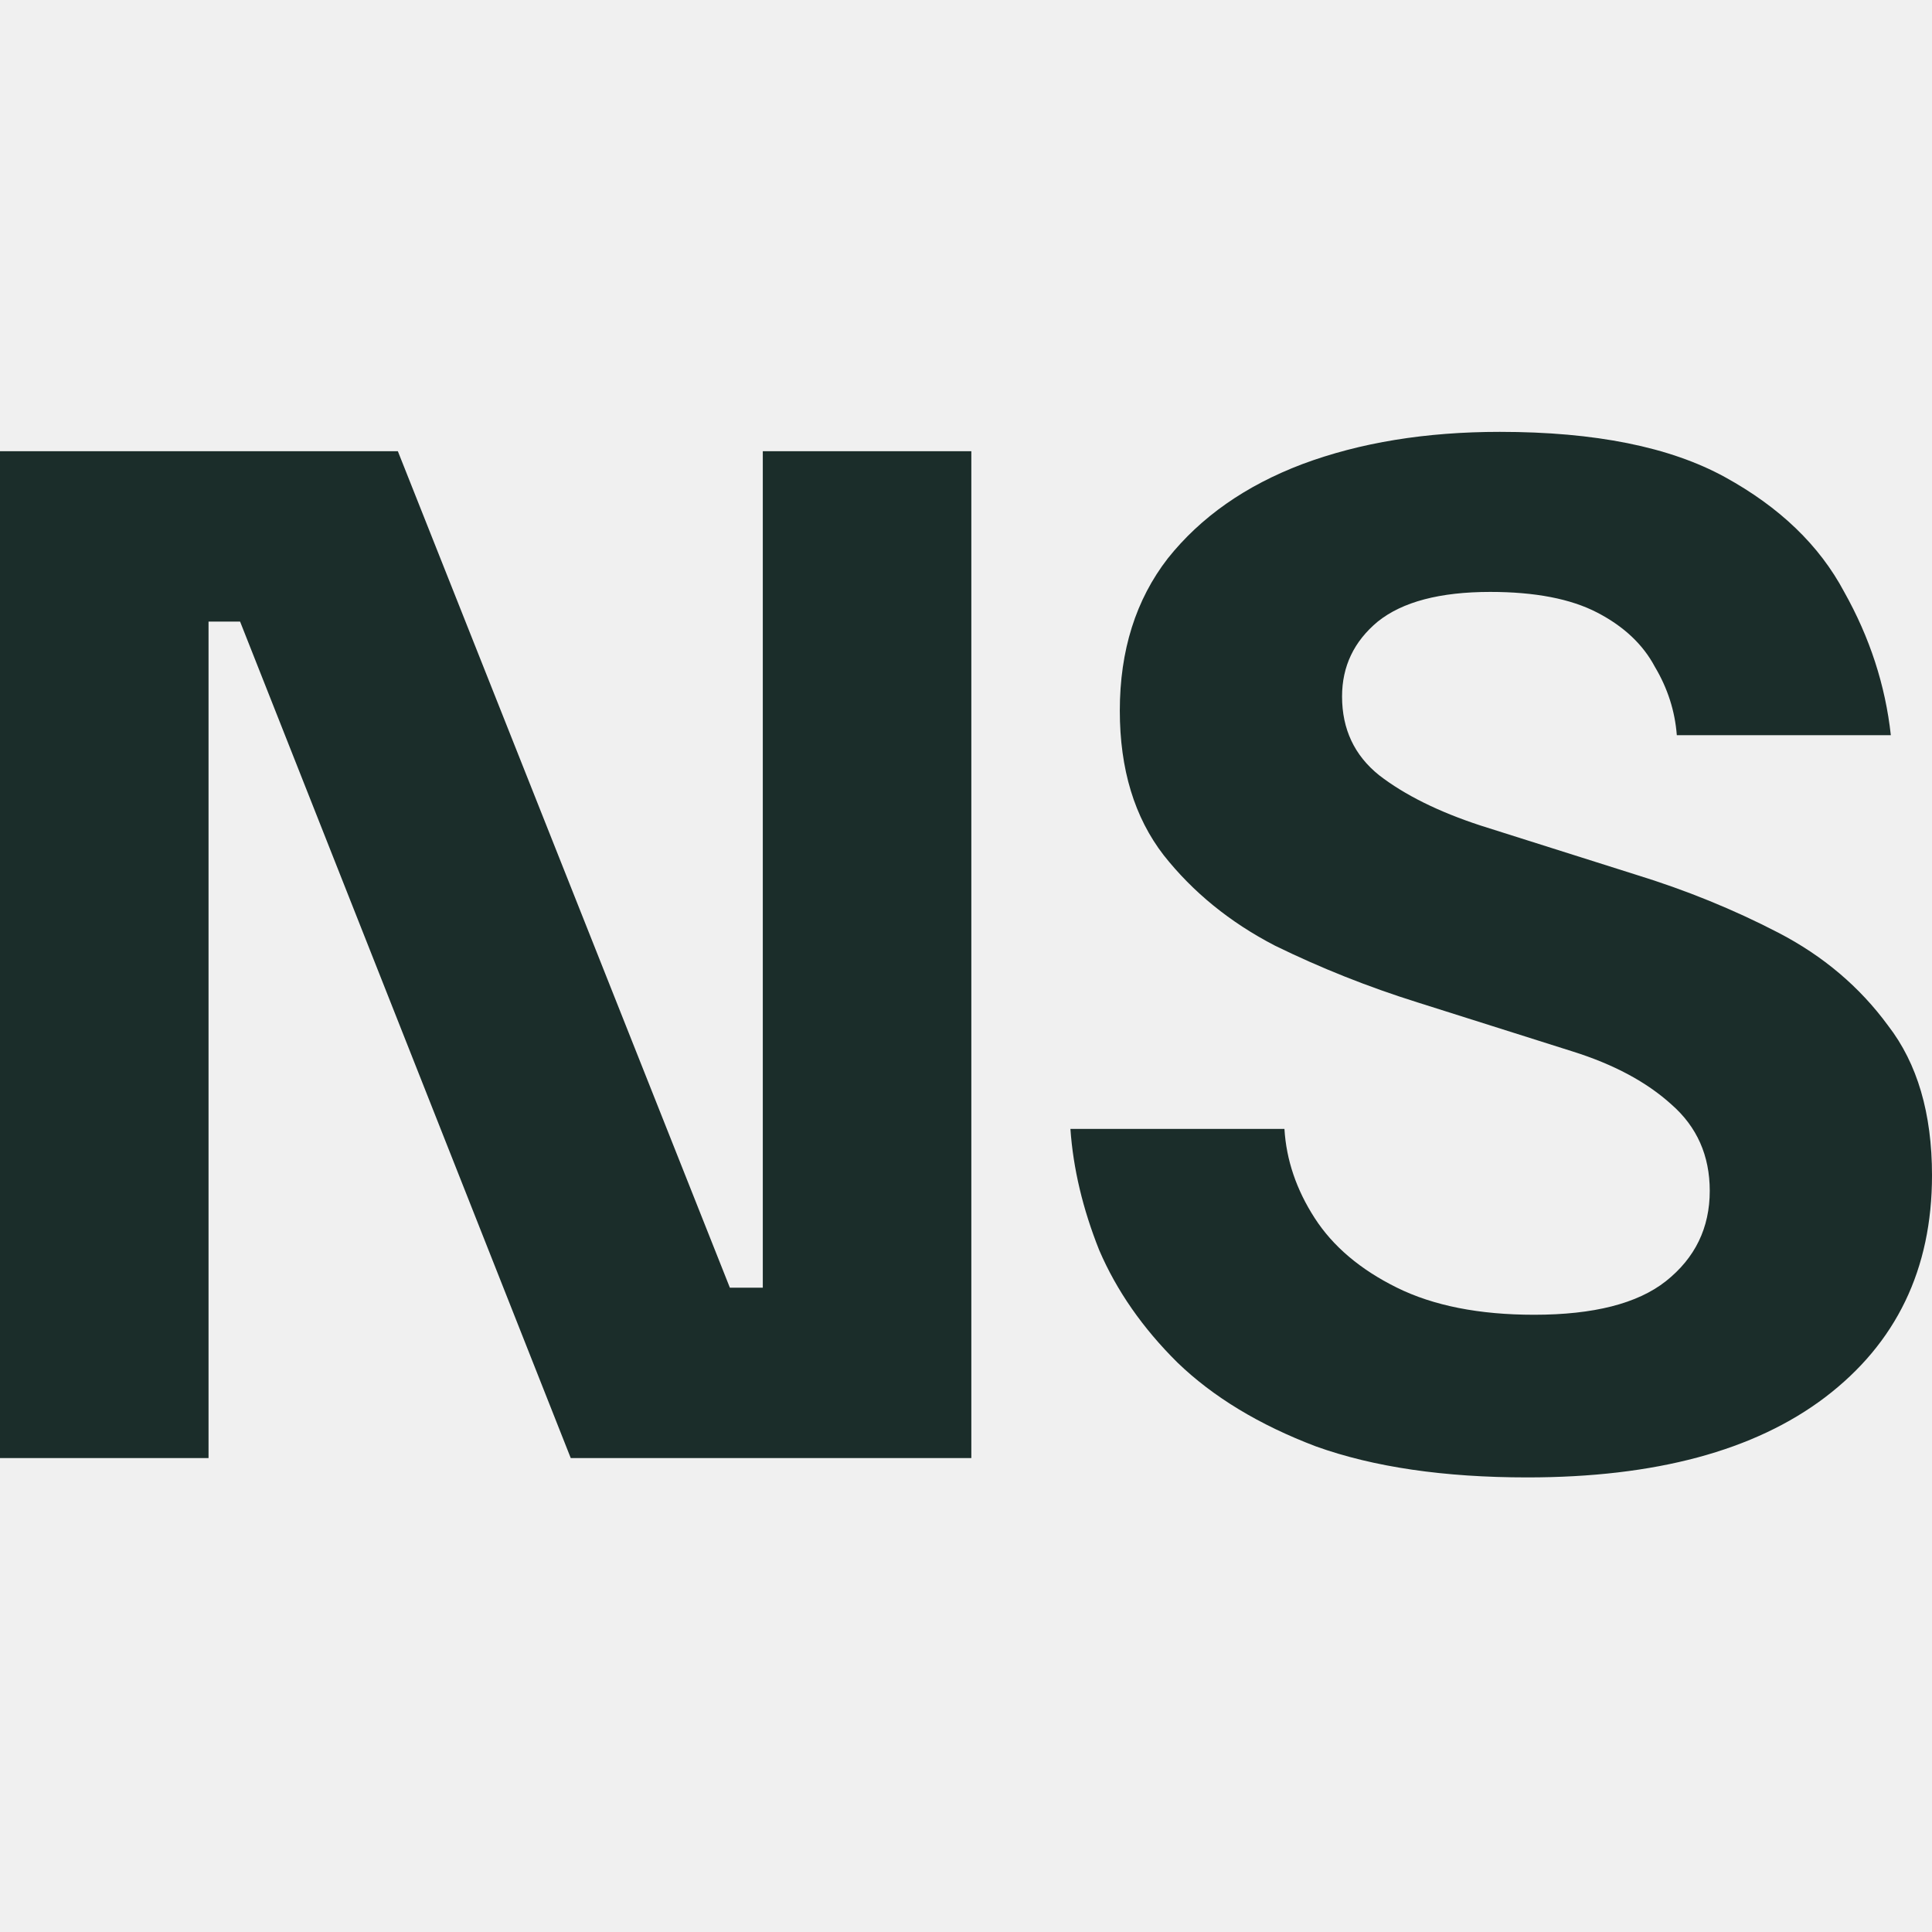
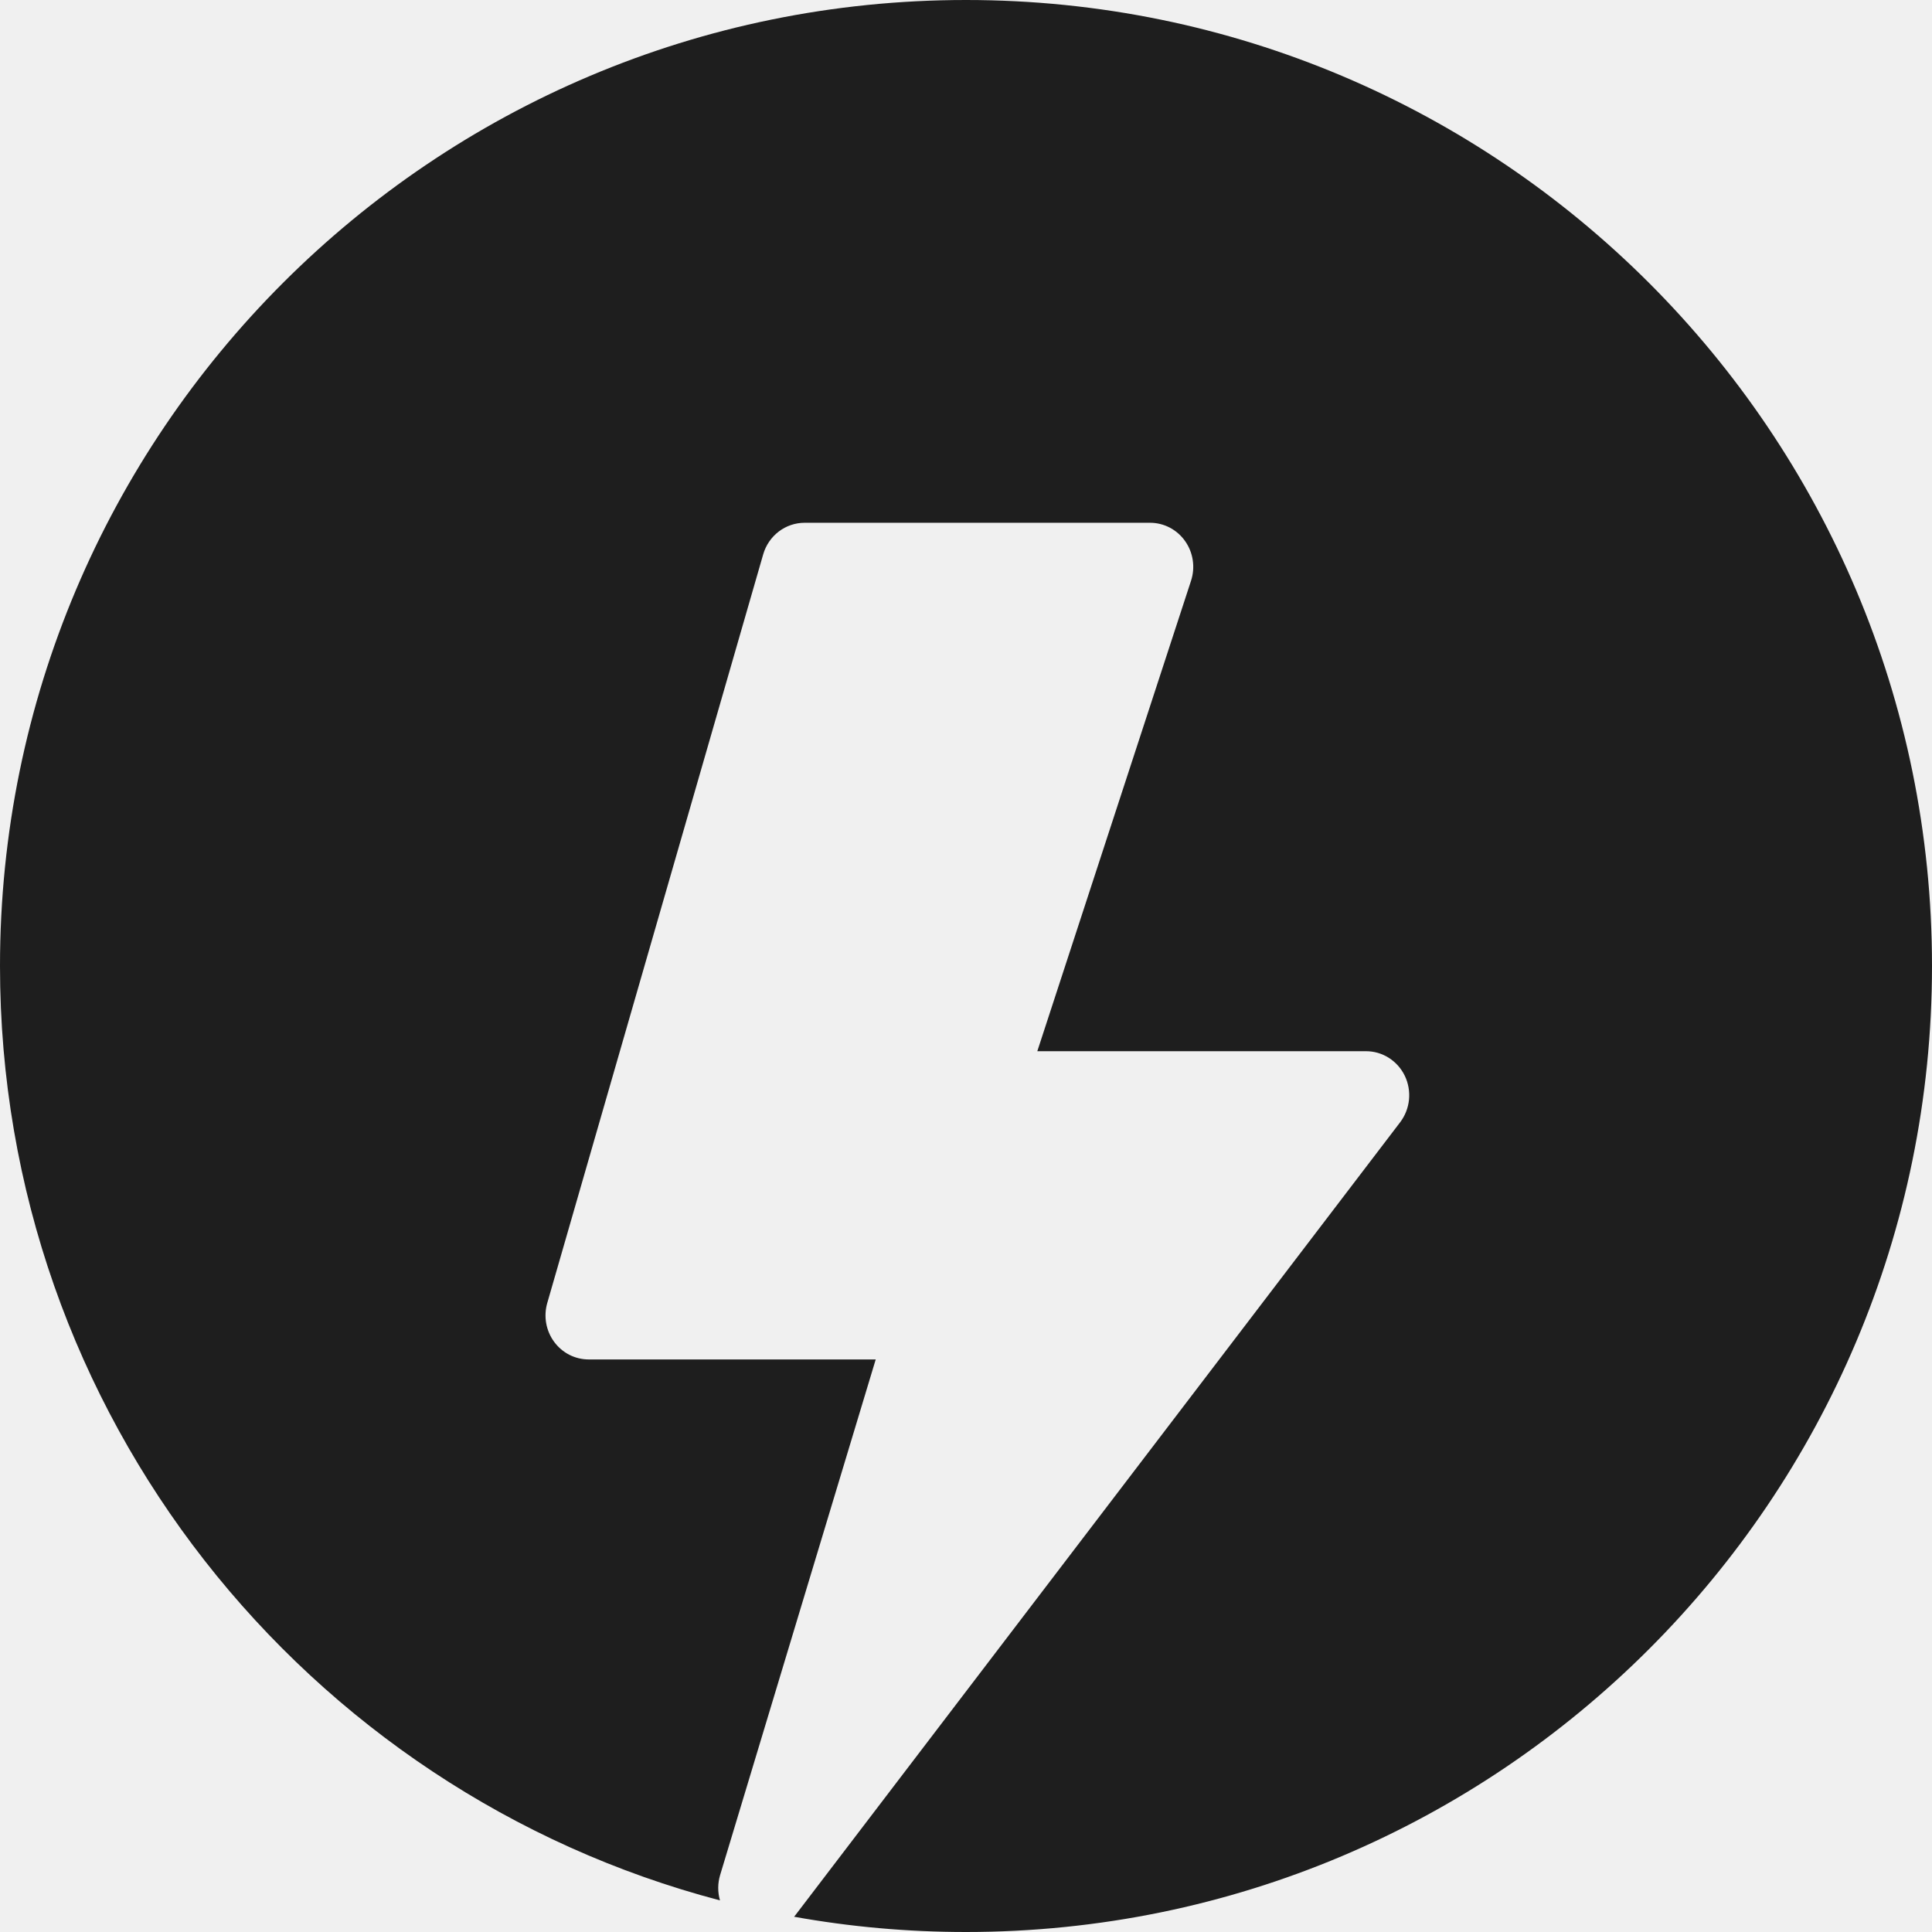
<svg xmlns="http://www.w3.org/2000/svg" width="85" height="85" viewBox="0 0 85 85" fill="none">
-   <path d="M67.194 65C63.532 65 60.434 64.546 57.898 63.637C55.404 62.691 53.371 61.46 51.802 59.946C50.273 58.431 49.126 56.784 48.362 55.005C47.637 53.188 47.215 51.408 47.094 49.667H56.51C56.591 51.03 57.033 52.336 57.838 53.585C58.643 54.835 59.85 55.857 61.46 56.652C63.069 57.447 65.081 57.844 67.496 57.844C70.111 57.844 72.043 57.352 73.29 56.368C74.578 55.346 75.222 54.021 75.222 52.393C75.222 50.84 74.658 49.572 73.532 48.588C72.445 47.603 70.996 46.827 69.186 46.259L62.365 44.101C60.192 43.42 58.1 42.587 56.088 41.602C54.116 40.58 52.486 39.255 51.199 37.627C49.911 35.961 49.267 33.841 49.267 31.267C49.267 28.616 49.971 26.383 51.38 24.565C52.828 22.748 54.8 21.366 57.295 20.42C59.83 19.473 62.727 19 65.987 19C70.172 19 73.471 19.663 75.886 20.988C78.3 22.313 80.05 23.997 81.137 26.042C82.264 28.049 82.948 30.15 83.189 32.346H73.773C73.692 31.286 73.371 30.282 72.807 29.336C72.284 28.351 71.439 27.556 70.272 26.951C69.105 26.345 67.536 26.042 65.564 26.042C63.351 26.042 61.701 26.477 60.615 27.348C59.568 28.219 59.045 29.317 59.045 30.642C59.045 32.081 59.589 33.235 60.675 34.106C61.802 34.977 63.291 35.715 65.142 36.321L71.962 38.479C74.175 39.16 76.268 40.012 78.24 41.035C80.211 42.057 81.821 43.42 83.068 45.123C84.356 46.789 85 48.985 85 51.711C85 55.838 83.431 59.094 80.292 61.479C77.193 63.826 72.827 65 67.194 65Z" fill="#1B2D2A" />
-   <path d="M0 64.148V19.852H17.504L32.111 56.652H33.56V19.852H42.735V64.148H25.11L10.563 27.348H9.175V64.148H0Z" fill="#1B2D2A" />
+   <g clip-path="url(#clip0_5_27)">
+     <path fill-rule="evenodd" clip-rule="evenodd" d="M42.5 85C65.972 85 85 65.972 85 42.5C85 19.028 65.972 0 42.5 0C19.028 0 0 19.028 0 42.5C0 62.232 13.447 78.823 31.676 83.609C31.571 83.245 31.573 82.855 31.684 82.489L38.528 59.81H25.901C25.606 59.81 25.314 59.74 25.05 59.606C24.786 59.471 24.556 59.275 24.379 59.034C24.202 58.793 24.083 58.513 24.03 58.217C23.978 57.92 23.994 57.616 24.077 57.327L33.577 24.391C33.692 23.989 33.933 23.637 34.261 23.386C34.59 23.135 34.99 23 35.4 23H50.599C50.9 23 51.197 23.073 51.465 23.213C51.732 23.353 51.964 23.556 52.139 23.805C52.315 24.054 52.431 24.342 52.476 24.645C52.522 24.948 52.496 25.259 52.401 25.55L45.637 46.249H60.099C60.455 46.248 60.803 46.35 61.105 46.542C61.407 46.734 61.65 47.008 61.807 47.334C61.963 47.66 62.026 48.024 61.99 48.385C61.953 48.746 61.818 49.089 61.6 49.376L35.001 84.249C34.98 84.276 34.959 84.303 34.937 84.329C37.391 84.77 39.919 85 42.5 85Z" fill="#1E1E1E" />
+   </g>
+   <defs>
+     <clipPath id="clip0_5_27">
+       <rect width="85" height="85" fill="white" />
+     </clipPath>
+   </defs>
</svg>
